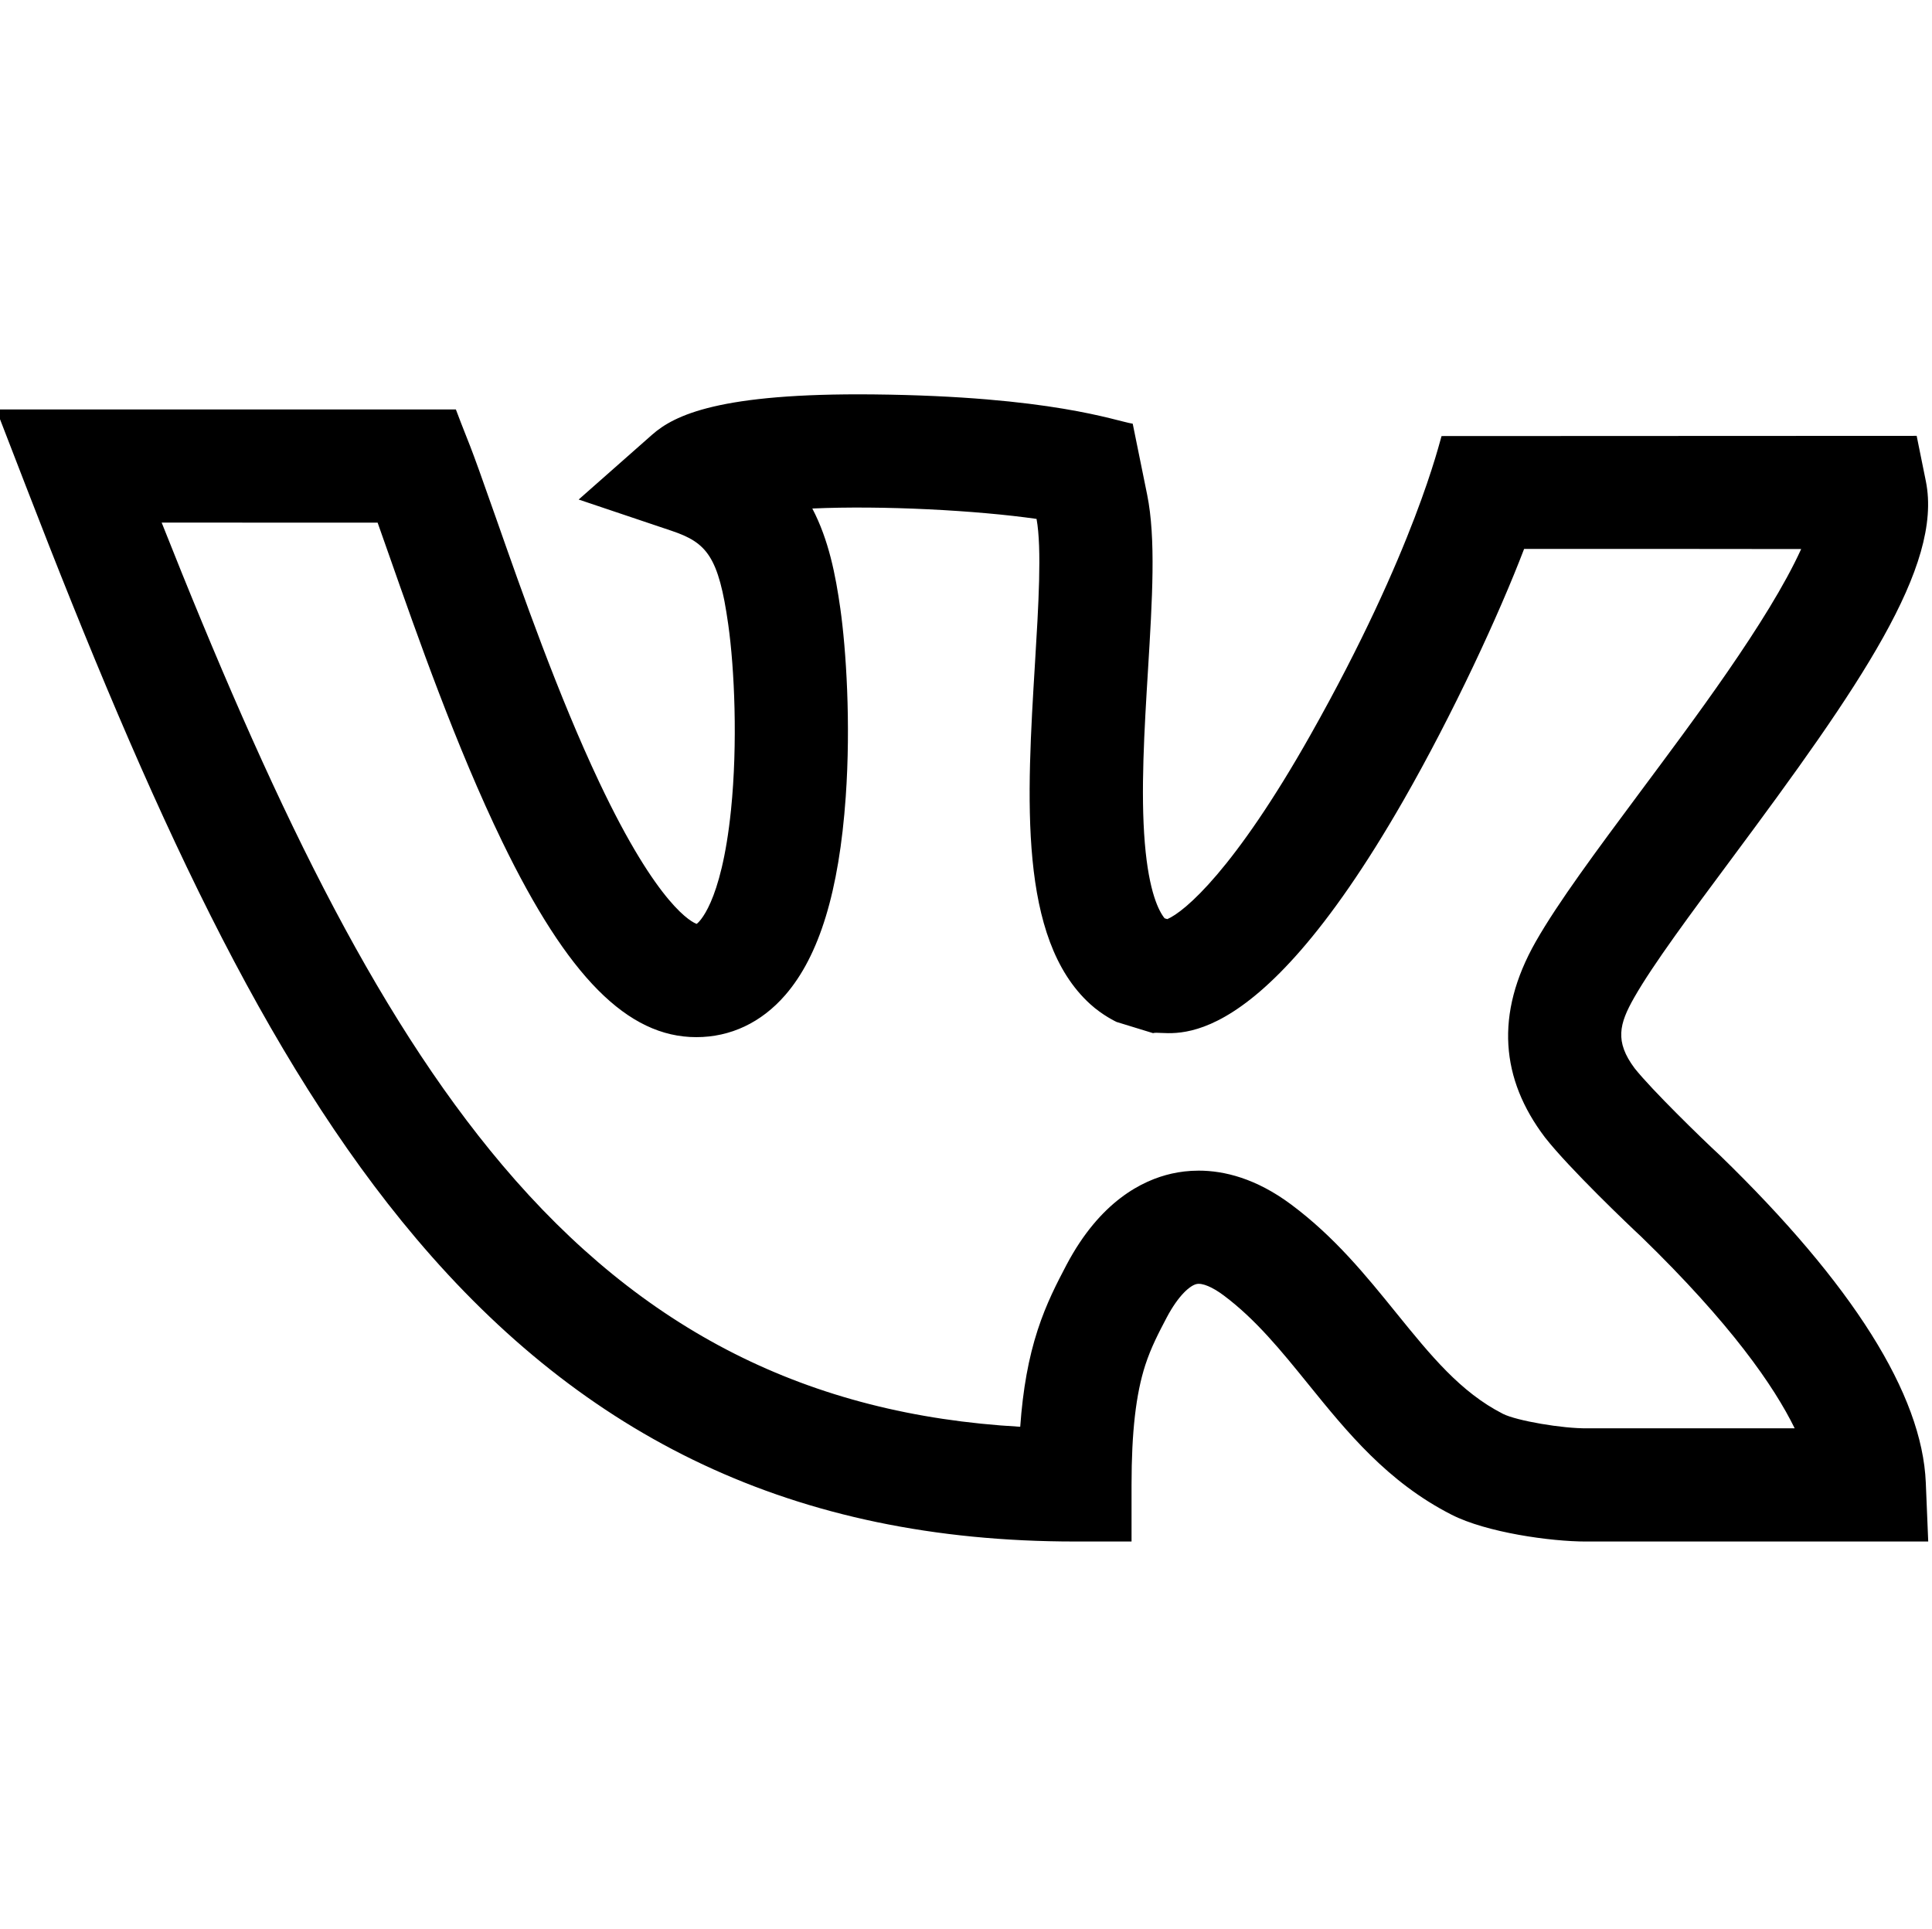
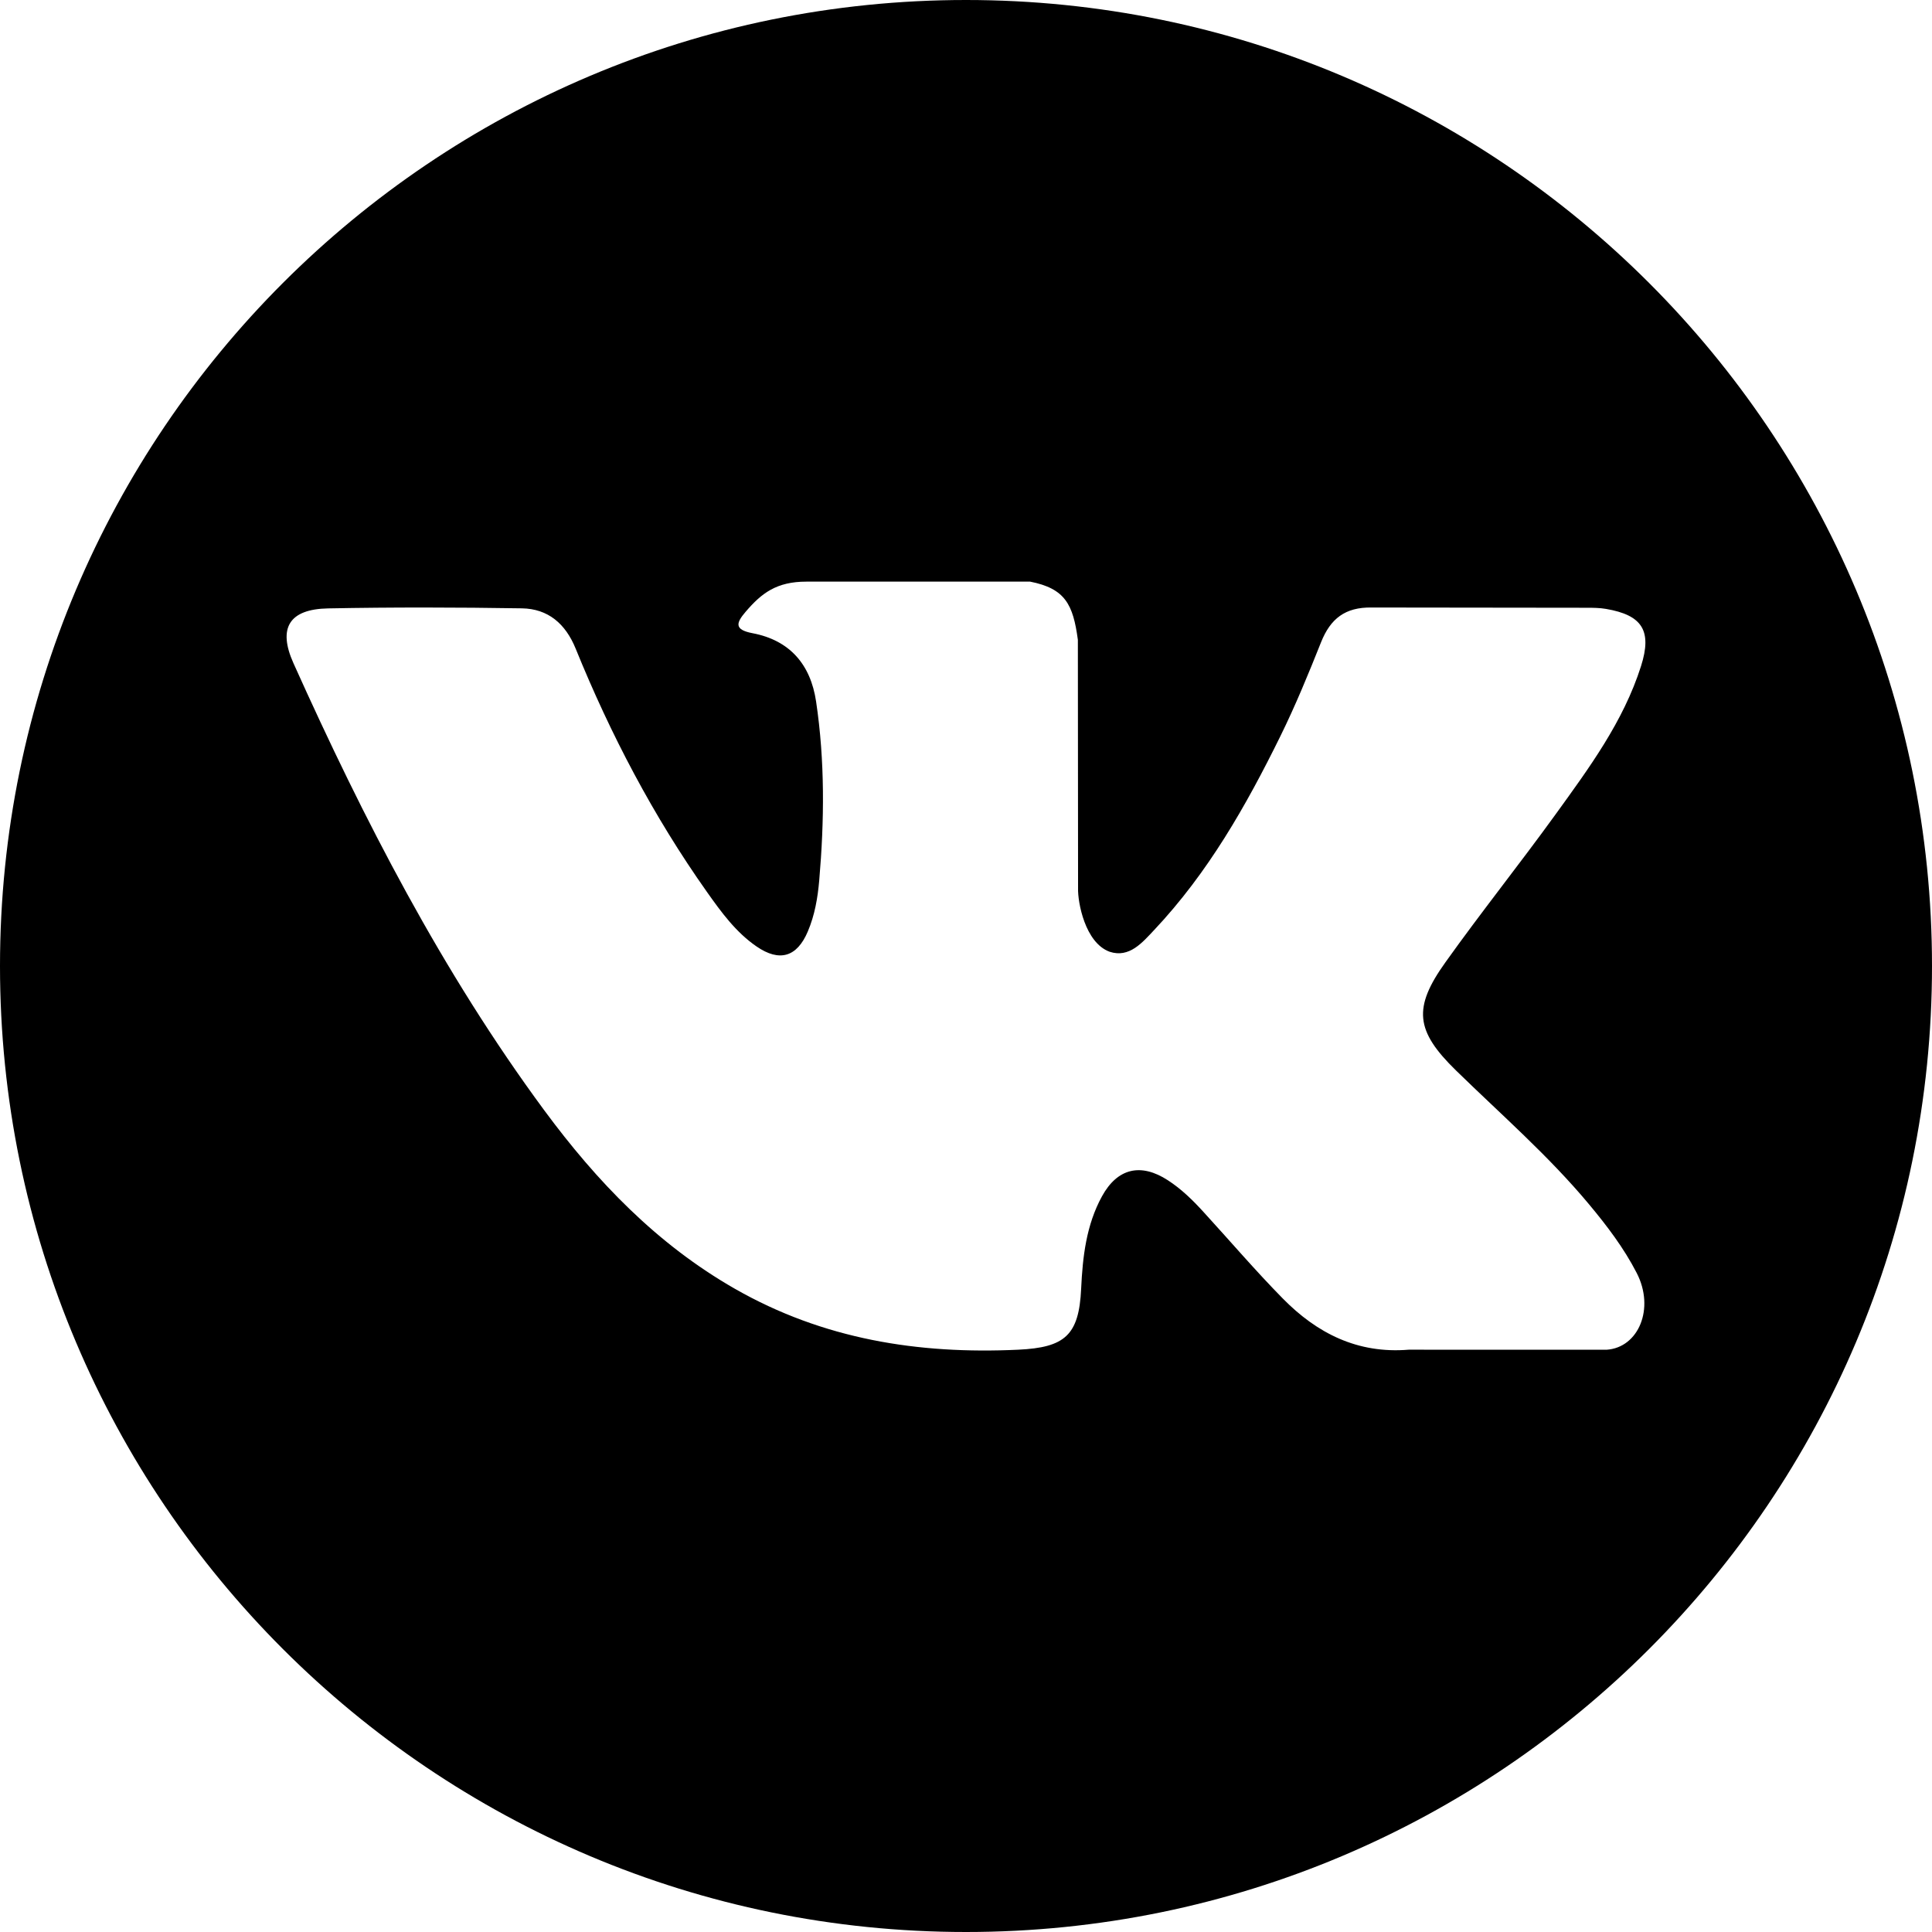
- <svg xmlns="http://www.w3.org/2000/svg" viewBox="1 -104 511.999 511">
-   <path d="m456.738 202.102-.277-.258c-4.371-4.035-17.762-17.066-22.277-22.762-5.301-7.105-4.078-11.762-.105-18.738 5.02-8.816 15.078-22.34 25.723-36.66 34.094-45.852 56.105-77.594 51.574-100.141l-2.441-12.043-125.91.055c-.441 1.188-7.012 30.051-34.738 79.199-20.105 35.637-33.293 46.832-37.938 48.809l-.719-.219c-1.512-1.867-4.152-6.906-5.238-19.895-1.133-13.605-.129-30.078.844-46.008 1.137-18.68 2.117-34.812-.23-46.355l-3.824-18.805c-4.621-.738-21.539-7.266-68.676-7.762-40.809-.418-52.797 5.477-58.684 10.672l-19.473 17.184 24.613 8.281c9.367 3.152 12.477 6.789 15.027 24.816 1.664 11.75 2.535 31.496.738 49.125-2.582 25.277-8.773 29.98-9.094 30.23-1.066-.363-10.109-4.32-25.809-37.512-10.891-23.02-20.438-50.25-27.414-70.133-7.984-22.77-6.547-17.922-10.598-28.68l-121.812-.004 7.883 20.391c32.863 85.09 63.016 151.539 103.367 199.266 44.582 52.73 99.988 80.34 174.621 80.34h15v-15c0-14.023 1.16-24.121 3.648-31.777 1.52-4.664 3.539-8.52 5.66-12.562 3.148-5.953 6.227-8.504 7.906-8.883 1.523-.348 4.203.77 7.172 2.984 8.523 6.355 15.289 14.707 22.453 23.551 10.336 12.762 21.023 25.953 37.98 34.59 9.266 4.719 26.25 7.102 35.598 7.102 2.473 0 90.602-.004 90.711-.004l-.645-15.617c-.961-23.352-19.34-52.551-54.617-86.777zm-34.867 72.395h-.242c-6.445.105-18.746-2.008-22.324-3.828-11.273-5.742-19.152-15.473-28.281-26.738-8.012-9.895-16.297-20.125-27.832-28.723-9.328-6.957-17.801-8.992-24.527-8.992-2.688 0-5.102.324-7.172.793-7.809 1.758-18.977 7.375-27.855 24.168-2.504 4.777-5.344 10.188-7.645 17.266-2.41 7.406-3.91 15.637-4.625 25.648-56.242-3.195-100.129-25.445-137.207-69.301-34.473-40.777-61.594-97.812-90.316-170.301 2.078 0 54.152.008 57.227.008.941 2.645 1.957 5.543 3.035 8.613 7.52 21.449 17.82 50.82 29.957 75.867 17.379 35.867 33.25 51.863 51.457 51.863 9.09 0 17.242-3.852 23.574-11.145 9.027-10.395 14.27-27.551 16.027-52.453 1.387-19.637.098-39.195-1.426-49.973-1.258-8.867-3.051-18.176-7.426-26.516 18.645-.84 43.609.488 59.426 2.758 1.438 7.828.5 23.215-.406 38.102-2.191 35.961-4.453 73.07 14.582 90.434 3.348 3.055 6.898 4.691 7 4.758l9.688 2.973c3.738-1.152 25.391 9.832 66.391-61.719 13.137-22.926 25.367-49.344 31.953-66.598 15.273-.031 67.309.027 73.422.035-8.66 19.059-29.184 46.242-42.598 64.285-11.695 15.727-21.793 29.309-27.719 39.715-11.008 19.332-9.156 36.562 2.309 51.762l.18.234c6.398 8.145 22.199 23.223 25.477 26.262 23.742 23.051 35.184 39.609 40.629 50.738h-54.73zm0 0" />
+ <svg xmlns="http://www.w3.org/2000/svg" version="1.1" id="Capa_1" x="0px" y="0px" width="97.75px" height="97.75px" viewBox="0 0 97.75 97.75" style="enable-background:new 0 0 97.75 97.75;" xml:space="preserve">
+   <g>
+     <path d="M48.875,0C21.883,0,0,21.882,0,48.875S21.883,97.75,48.875,97.75S97.75,75.868,97.75,48.875S75.867,0,48.875,0z    M73.667,54.161c2.278,2.225,4.688,4.319,6.733,6.774c0.906,1.086,1.76,2.209,2.41,3.472c0.928,1.801,0.09,3.776-1.522,3.883   l-10.013-0.002c-2.586,0.214-4.644-0.829-6.379-2.597c-1.385-1.409-2.67-2.914-4.004-4.371c-0.545-0.598-1.119-1.161-1.803-1.604   c-1.365-0.888-2.551-0.616-3.333,0.81c-0.797,1.451-0.979,3.059-1.055,4.674c-0.109,2.361-0.821,2.978-3.19,3.089   c-5.062,0.237-9.865-0.531-14.329-3.083c-3.938-2.251-6.986-5.428-9.642-9.025c-5.172-7.012-9.133-14.708-12.692-22.625   c-0.801-1.783-0.215-2.737,1.752-2.774c3.268-0.063,6.536-0.055,9.804-0.003c1.33,0.021,2.21,0.782,2.721,2.037   c1.766,4.345,3.931,8.479,6.644,12.313c0.723,1.021,1.461,2.039,2.512,2.76c1.16,0.796,2.044,0.533,2.591-0.762   c0.35-0.823,0.501-1.703,0.577-2.585c0.26-3.021,0.291-6.041-0.159-9.05c-0.28-1.883-1.339-3.099-3.216-3.455   c-0.956-0.181-0.816-0.535-0.351-1.081c0.807-0.944,1.563-1.528,3.074-1.528l11.313-0.002c1.783,0.35,2.183,1.15,2.425,2.946   l0.01,12.572c-0.021,0.695,0.349,2.755,1.597,3.21c1,0.33,1.66-0.472,2.258-1.105c2.713-2.879,4.646-6.277,6.377-9.794   c0.764-1.551,1.423-3.156,2.063-4.764c0.476-1.189,1.216-1.774,2.558-1.754l10.894,0.013c0.321,0,0.647,0.003,0.965,0.058   c1.836,0.314,2.339,1.104,1.771,2.895c-0.894,2.814-2.631,5.158-4.329,7.508c-1.82,2.516-3.761,4.944-5.563,7.471   C71.48,50.992,71.611,52.155,73.667,54.161z" />
+   </g>
+   <g>
+ </g>
+   <g>
+ </g>
+   <g>
+ </g>
+   <g>
+ </g>
+   <g>
+ </g>
+   <g>
+ </g>
+   <g>
+ </g>
+   <g>
+ </g>
+   <g>
+ </g>
+   <g>
+ </g>
+   <g>
+ </g>
+   <g>
+ </g>
+   <g>
+ </g>
+   <g>
+ </g>
+   <g>
+ </g>
</svg>
